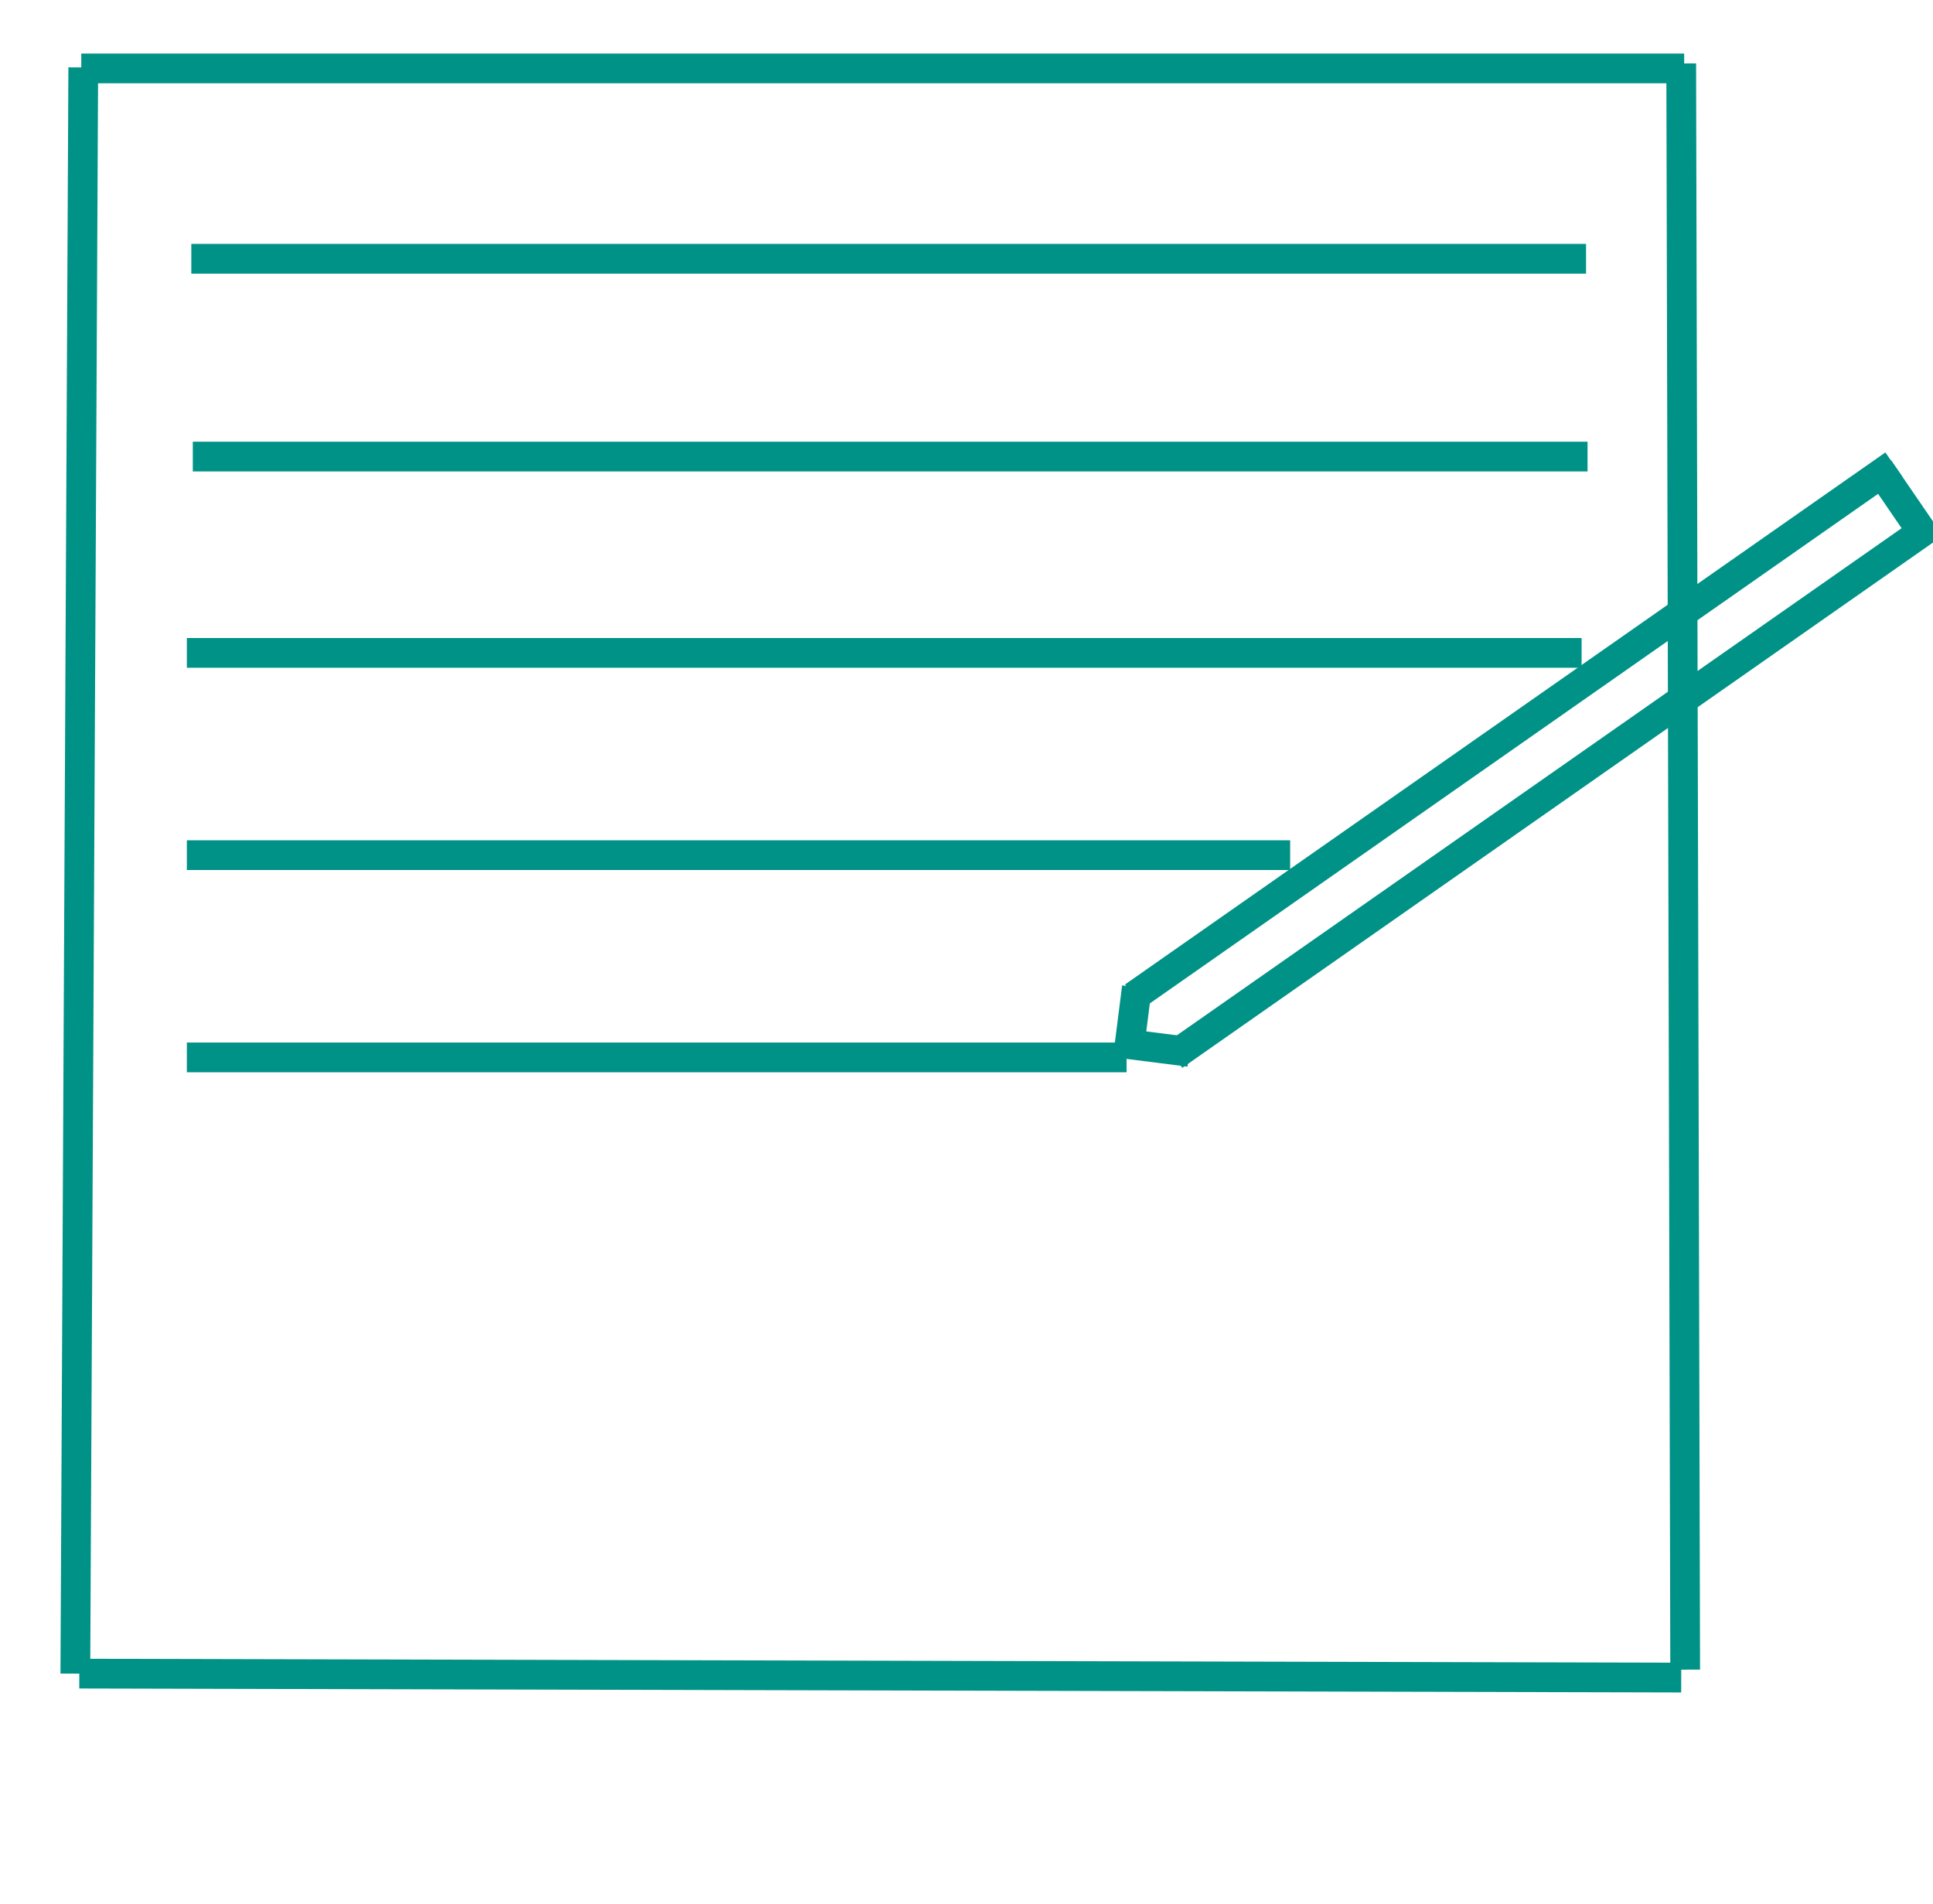
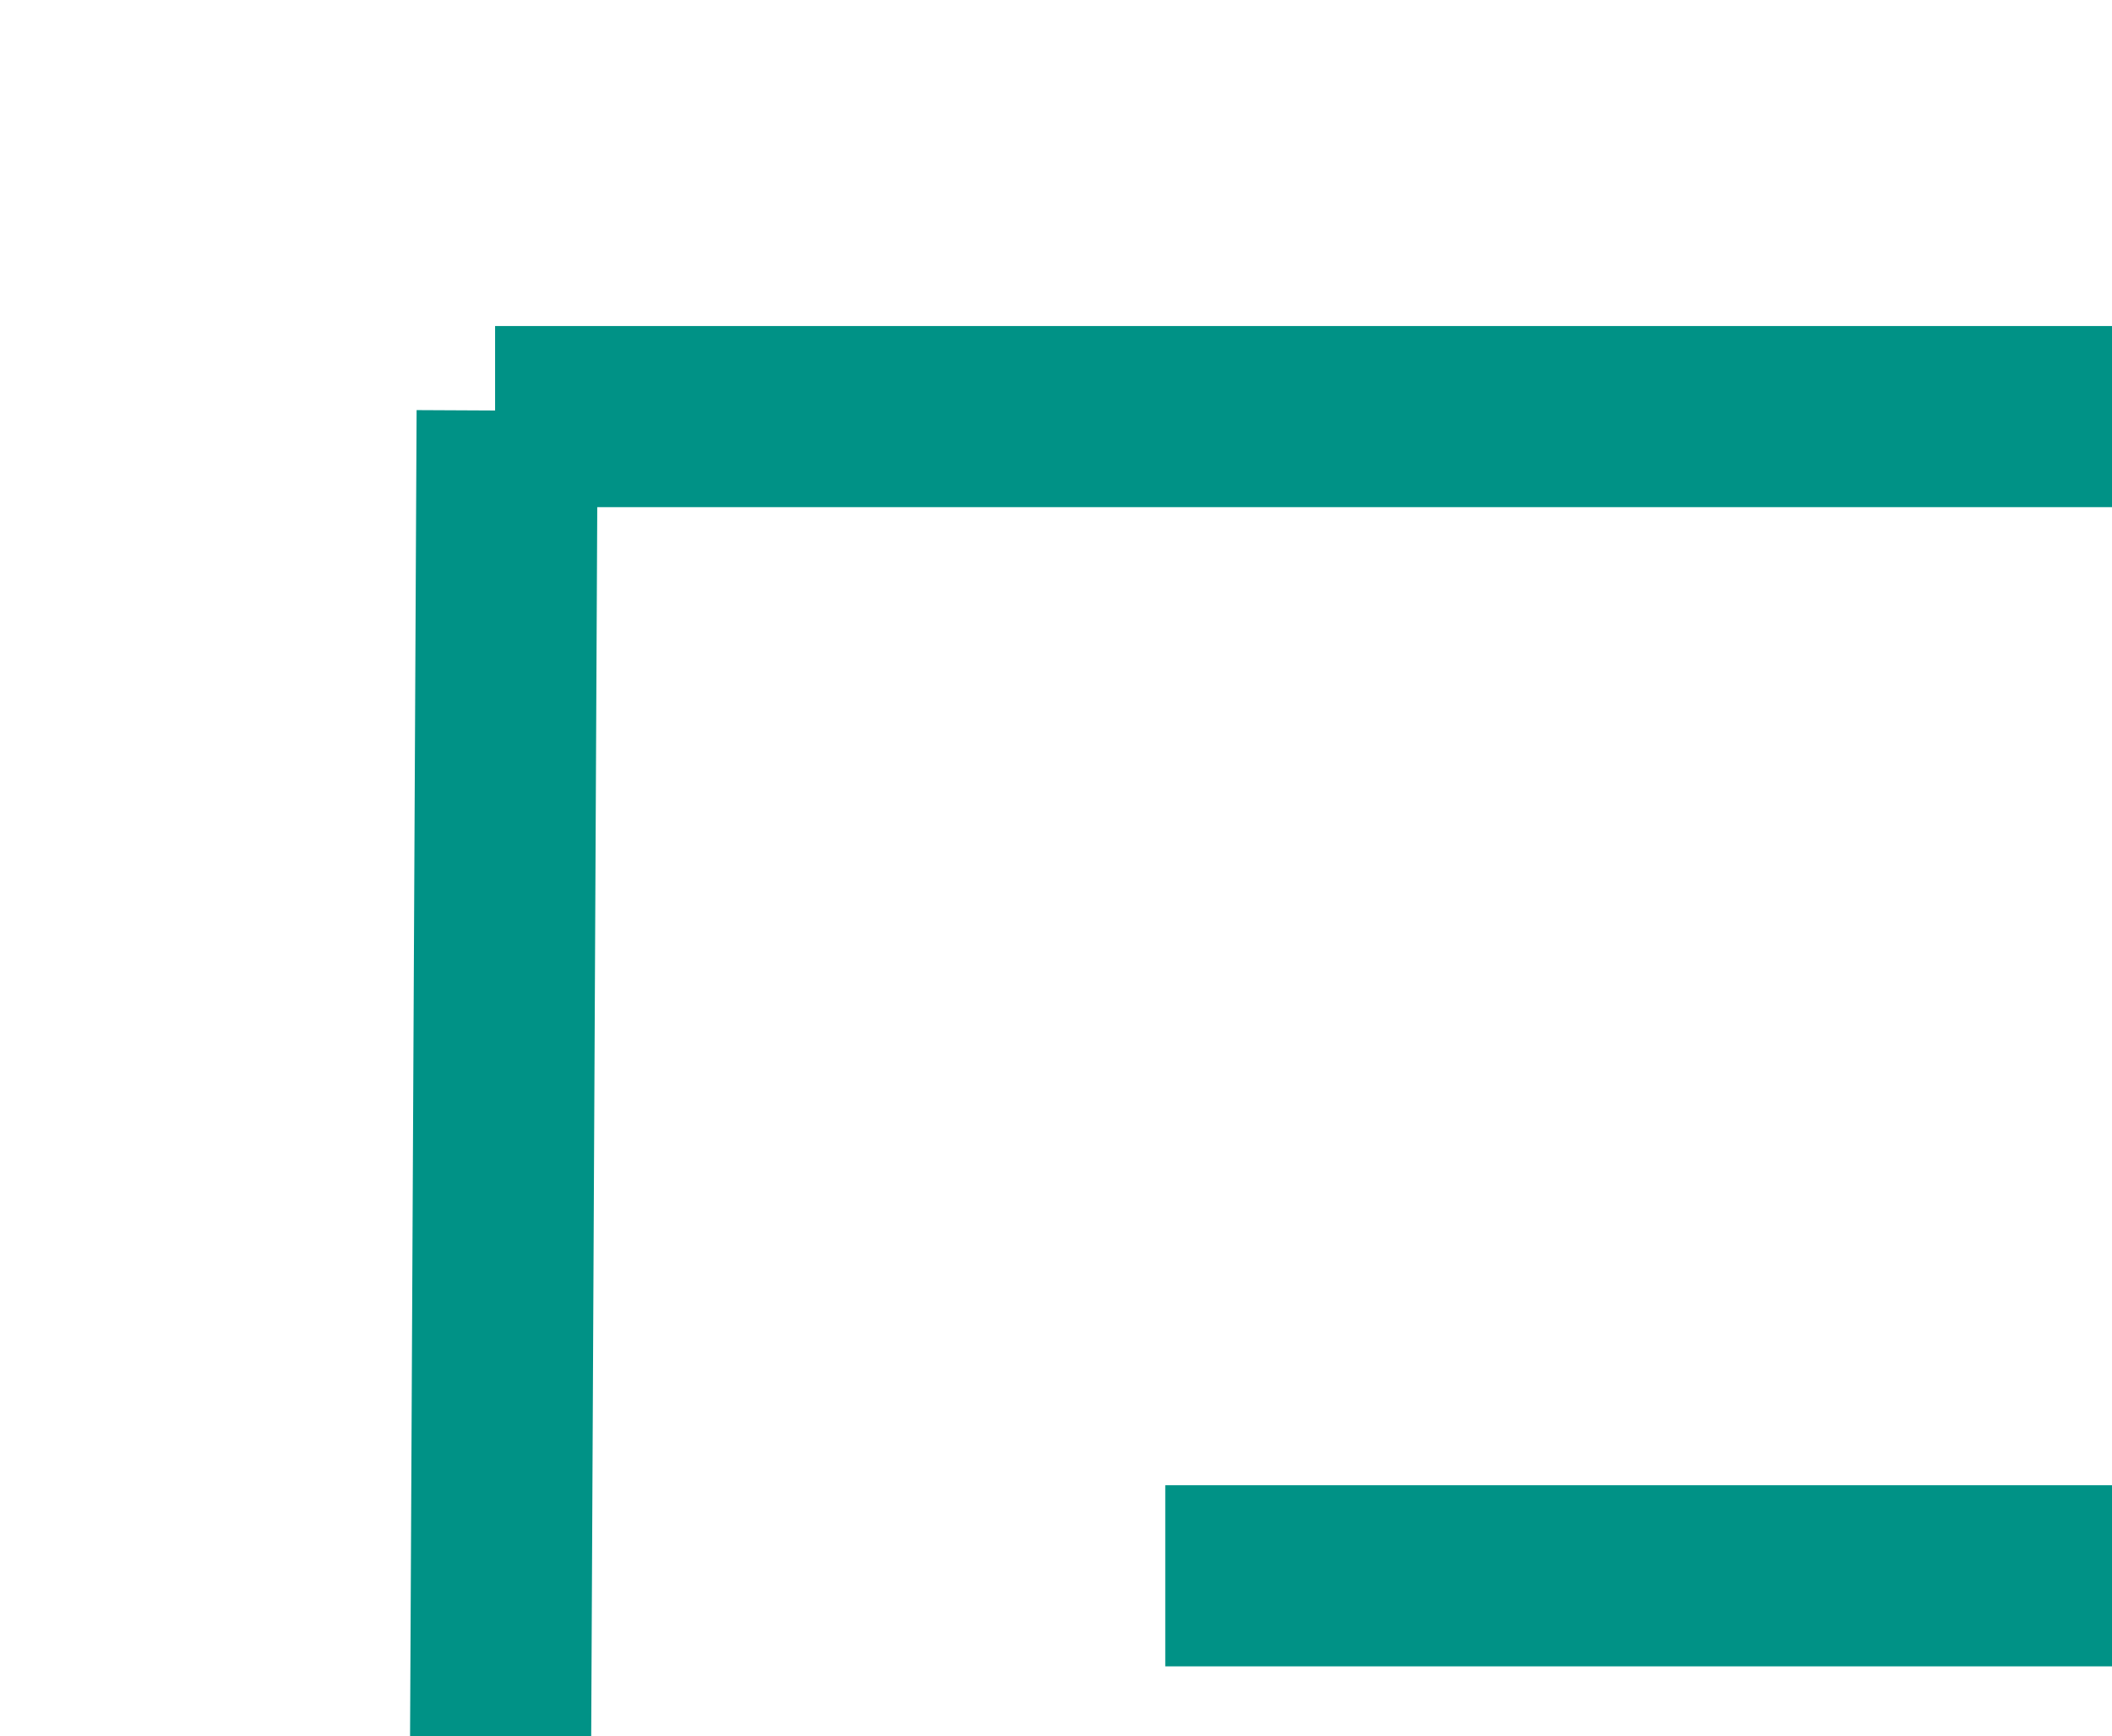
- <svg xmlns="http://www.w3.org/2000/svg" xmlns:xlink="http://www.w3.org/1999/xlink" width="650" height="640">
-   <defs>
-     <symbol viewBox="0 0 116.6 95.8" id="svg_7">
-       <style type="text/css">.st0{fill:none;stroke:#019287;stroke-width:2;stroke-miterlimit:10;}</style>
-       <g id="svg_2">
-         <path d="m49.6,61.9l4.1,1.5l4.4,-0.5l0,-15.2l-15.1,0l-0.5,-4.3l1.5,-4.2c0.7,-2.8 -1.5,-5.6 -4.4,-5.6l-2.2,0c-2.9,0 -5.1,2.8 -4.4,5.6l1.5,4.1l-0.5,4.4l-15,0l0,39.5l39.2,0l0,-15.3l-4.4,-0.5l-4.1,1.5c-2.8,0.7 -5.6,-1.5 -5.6,-4.4l0,-2.2c-0.1,-2.9 2.7,-5.1 5.5,-4.4z" class="st0" id="svg_6" />
-         <path d="m44,39.2l-1.5,4.1l0.5,4.4l15.1,0l0,-15.1l4.4,-0.5l4.1,1.5c2.8,0.7 5.6,-1.5 5.6,-4.4l0,-2.2c0,-2.9 -2.7,-5.1 -5.6,-4.4l-4.1,1.5l-4.4,-0.5l0,-15l-39.1,0l0,39.2l15,0l0.5,-4.3l-1.5,-4.3c-0.7,-2.8 1.5,-5.6 4.4,-5.6l2.2,0c3,0 5.1,2.8 4.4,5.6z" class="st0" id="svg_5" />
-         <path d="m66.7,33.6l-4.2,-1.5l-4.4,0.5l0,15.1l15.3,0l0.5,4.4l-1.5,4.1c-0.7,2.8 1.5,5.6 4.4,5.6l2.2,0c2.9,0 5.1,-2.7 4.4,-5.6l-1.5,-4.1l0.5,-4.4l15.3,0l0,-39.1l-39.6,0l0,15.1l4.4,0.5l4.1,-1.5c2.8,-0.7 5.6,1.5 5.6,4.4l0,2.2c0,2.9 -2.7,5 -5.5,4.3z" class="st0" id="svg_4" />
-         <path d="m72.4,56.3l1.5,-4.1l-0.5,-4.4l-15.3,0l0,15.2l-4.3,0.5l-4.2,-1.5c-2.8,-0.7 -5.6,1.5 -5.6,4.4l0,2.2c0,2.9 2.8,5.1 5.7,4.4l4.1,-1.5l4.4,0.5l0,15.3l39.5,0l0,-39.6l-15.3,0l-0.5,4.4l1.5,4.1c0.7,2.8 -1.5,5.6 -4.4,5.6l-2.2,0c-3,0 -5.1,-2.7 -4.4,-5.5z" class="st0" id="svg_3" />
-       </g>
-     </symbol>
-   </defs>
-   <g display="none">
-     <use x="0" y="0" transform="matrix(1.372213,0,0,1.372213,0,0) " xlink:href="#svg_7" id="svg_8" />
-     <g id="svg_9" />
-   </g>
+ <svg xmlns="http://www.w3.org/2000/svg" version="1.1" id="Capa_1" x="0px" y="0px" viewBox="0 0 116.6 95.8" style="enable-background:new 0 0 116.6 95.8;" xml:space="preserve">
+   <style type="text/css">
+   .st0{fill:none;stroke:#019287;stroke-width:2;stroke-miterlimit:10;}
+ </style>
  <g display="inline">
    <line id="svg_10" y2="23" x2="566.333" y1="23" x1="27.333" stroke-width="10" stroke="#009286" fill="none" />
    <line id="svg_11" y2="562.667" x2="25.333" y1="22.667" x1="28" stroke-width="10" stroke="#009286" fill="none" />
    <line stroke="#009286" id="svg_12" y2="562.667" x2="26.667" y1="564" x1="565.333" stroke-width="10" fill="none" />
    <line id="svg_13" y2="561.333" x2="566.667" y1="21.333" x1="565.333" stroke-linecap="null" stroke-linejoin="null" stroke-dasharray="null" stroke-width="10" stroke="#009286" fill="none" />
    <g transform="rotate(-35.22052 509.4472,259.9063) " id="svg_21">
      <line id="svg_14" y2="248.667" x2="673.333" y1="247.333" x1="361.333" stroke-linecap="null" stroke-linejoin="null" stroke-dasharray="null" stroke-width="10" stroke="#009286" fill="none" />
      <line id="svg_15" y2="272.667" x2="672.911" y1="271.333" x1="360.911" stroke-linecap="null" stroke-linejoin="null" stroke-dasharray="null" stroke-width="10" stroke="#009286" fill="none" />
      <line stroke="#009286" id="svg_17" y2="271.823" x2="668.068" y1="246.911" x1="668.422" stroke-linecap="null" stroke-linejoin="null" stroke-dasharray="null" stroke-width="10" fill="none" />
      <g stroke="null" transform="rotate(42.44708 362.2708,259.9062) " id="svg_20">
        <line stroke="#009286" id="svg_18" y2="271.799" x2="353.787" y1="248.013" x1="353.787" stroke-linecap="null" stroke-linejoin="null" stroke-dasharray="null" stroke-width="10" fill="none" />
        <line stroke="#009286" id="svg_19" y2="267.339" x2="350.504" y1="267.339" x1="374.038" stroke-linecap="null" stroke-linejoin="null" stroke-dasharray="null" stroke-width="10" fill="none" />
      </g>
    </g>
    <line id="svg_22" y2="87" x2="533.333" y1="87" x1="64.333" stroke-linecap="null" stroke-linejoin="null" stroke-dasharray="null" stroke-width="10" stroke="#009286" fill="none" />
    <line id="svg_23" y2="153.5" x2="533.833" y1="153.5" x1="64.833" stroke-linecap="null" stroke-linejoin="null" stroke-dasharray="null" stroke-width="10" stroke="#009286" fill="none" />
    <line id="svg_25" y2="219.5" x2="531.833" y1="219.5" x1="62.833" stroke-linecap="null" stroke-linejoin="null" stroke-dasharray="null" stroke-width="10" stroke="#009286" fill="none" />
    <line stroke="#009286" id="svg_26" y2="287.5" x2="433.833" y1="287.5" x1="62.833" stroke-linecap="null" stroke-linejoin="null" stroke-dasharray="null" stroke-width="10" fill="none" />
    <line stroke="#009286" id="svg_27" y2="355.5" x2="378.833" y1="355.5" x1="62.833" stroke-linecap="null" stroke-linejoin="null" stroke-dasharray="null" stroke-width="10" fill="none" />
  </g>
</svg>
